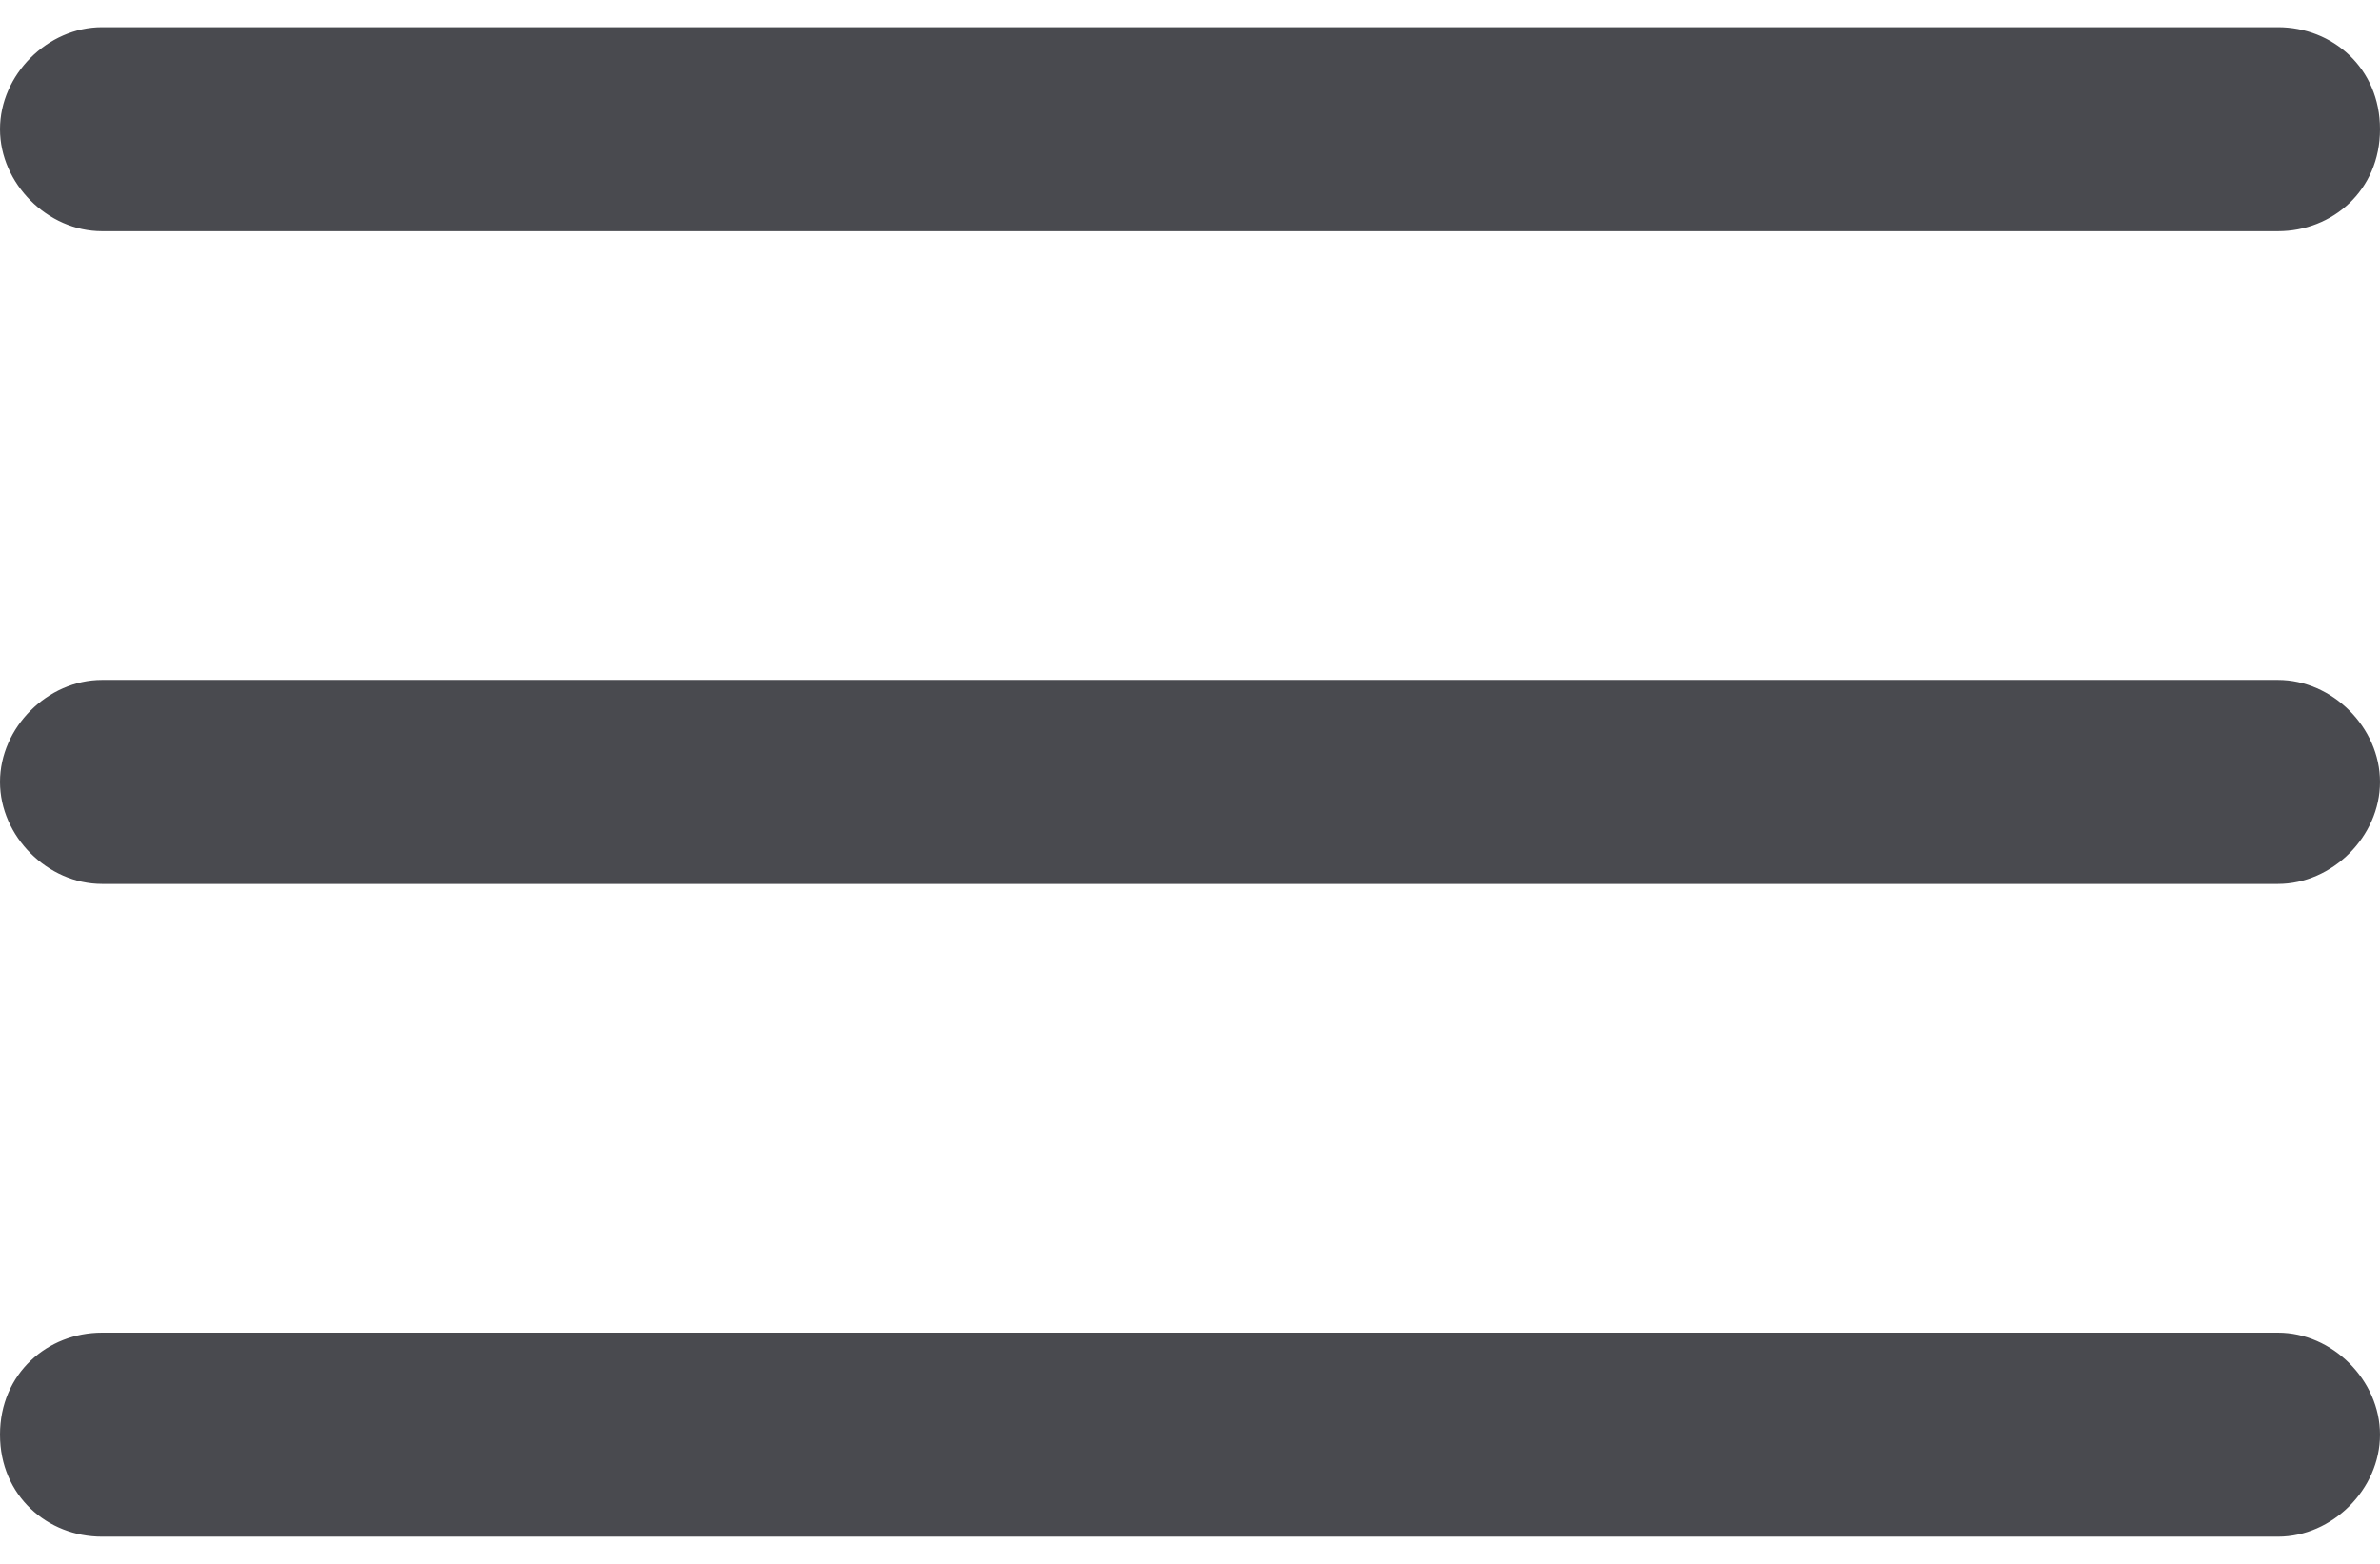
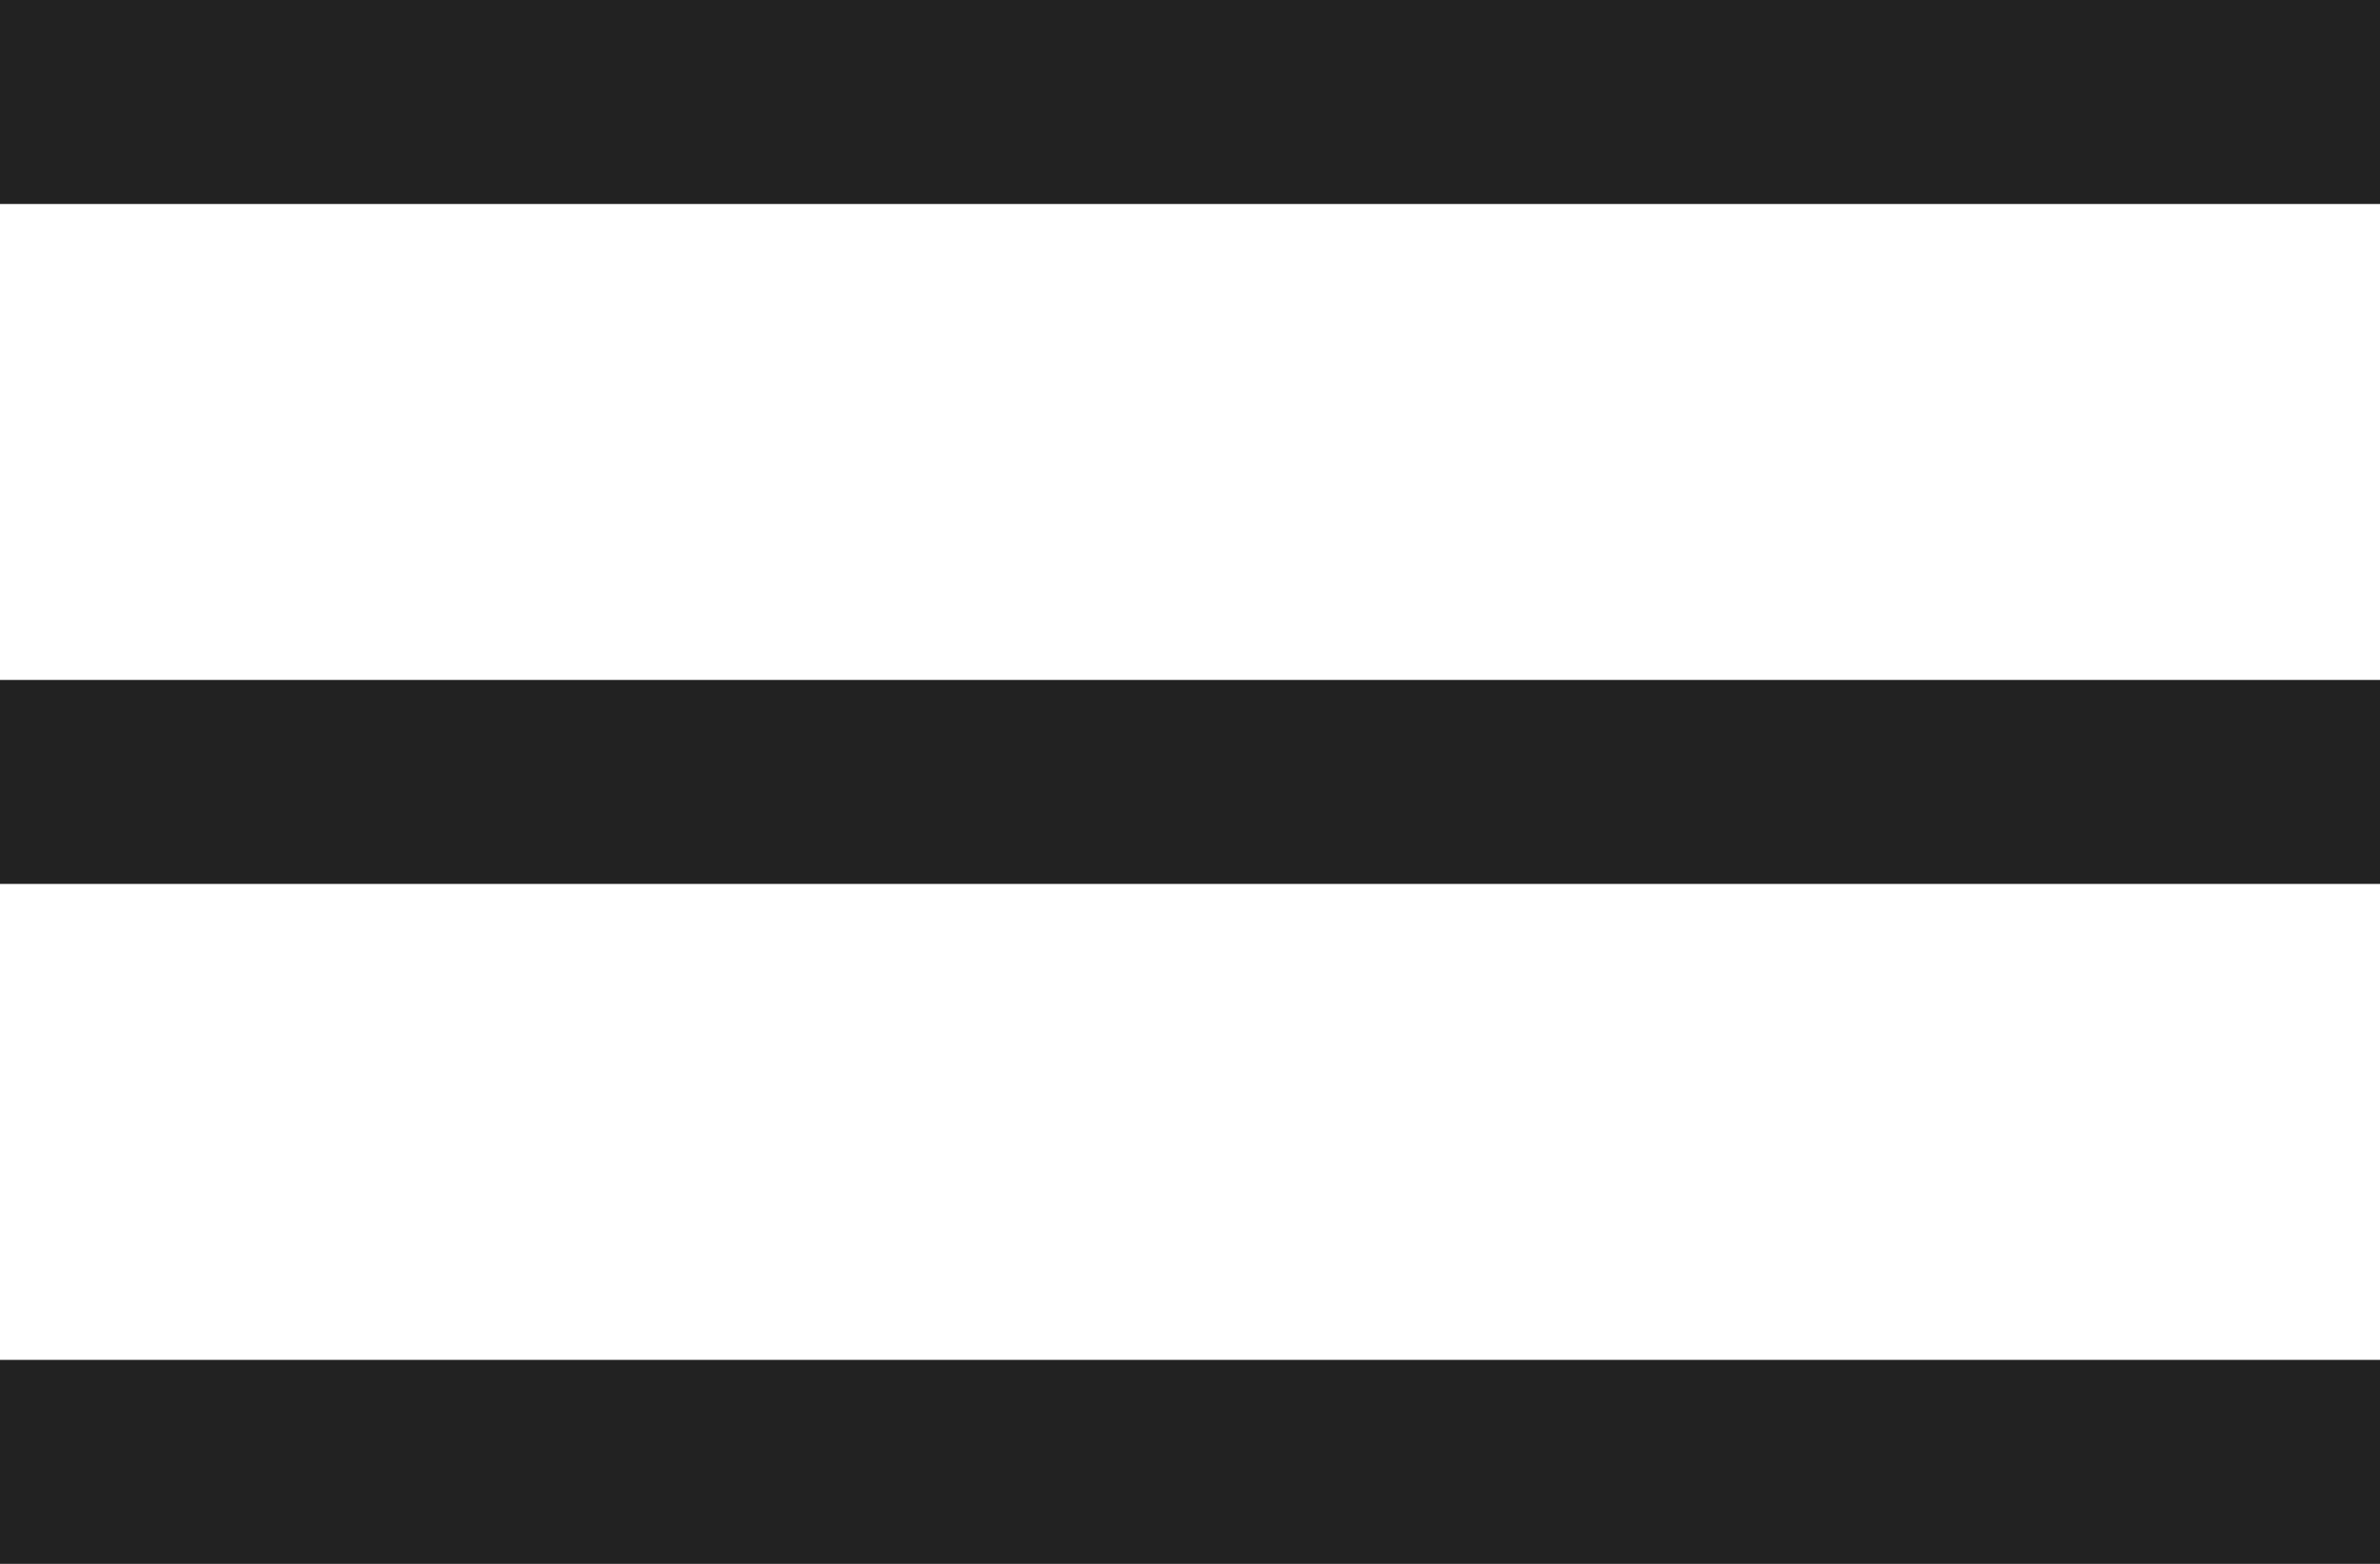
- <svg xmlns="http://www.w3.org/2000/svg" version="1.1" id="Ebene_1" x="0px" y="0px" width="35px" height="23px" viewBox="0 0 35 23" style="enable-background:new 0 0 35 23;" xml:space="preserve">
-   <g>
-     <path style="fill:#494A4F;" d="M33.5,3.4h-32C0.7,3.4,0,2.7,0,1.9s0.7-1.5,1.5-1.5h32C34.3,0.4,35,1,35,1.9S34.3,3.4,33.5,3.4z" />
-     <path style="fill:#494A4F;" d="M33.5,13h-32C0.7,13,0,12.3,0,11.5S0.7,10,1.5,10h32c0.8,0,1.5,0.7,1.5,1.5S34.3,13,33.5,13z" />
-     <path style="fill:#494A4F;" d="M33.5,22.6h-32C0.7,22.6,0,22,0,21.1s0.7-1.5,1.5-1.5h32c0.8,0,1.5,0.7,1.5,1.5S34.3,22.6,33.5,22.6   z" />
+ <svg xmlns="http://www.w3.org/2000/svg" width="35px" height="23px" viewBox="0 0 35 23" version="1.1">
+   <g id="Page-1" stroke="none" stroke-width="1" fill="none" fill-rule="evenodd">
+     <g id="navi_burger" fill="#222222">
+       <rect id="Path" x="0" y="0" width="35" height="3" />
+       <rect id="Path" x="0" y="10" width="35" height="3" />
+       <rect id="Path" x="0" y="20" width="35" height="3" />
+     </g>
  </g>
</svg>
